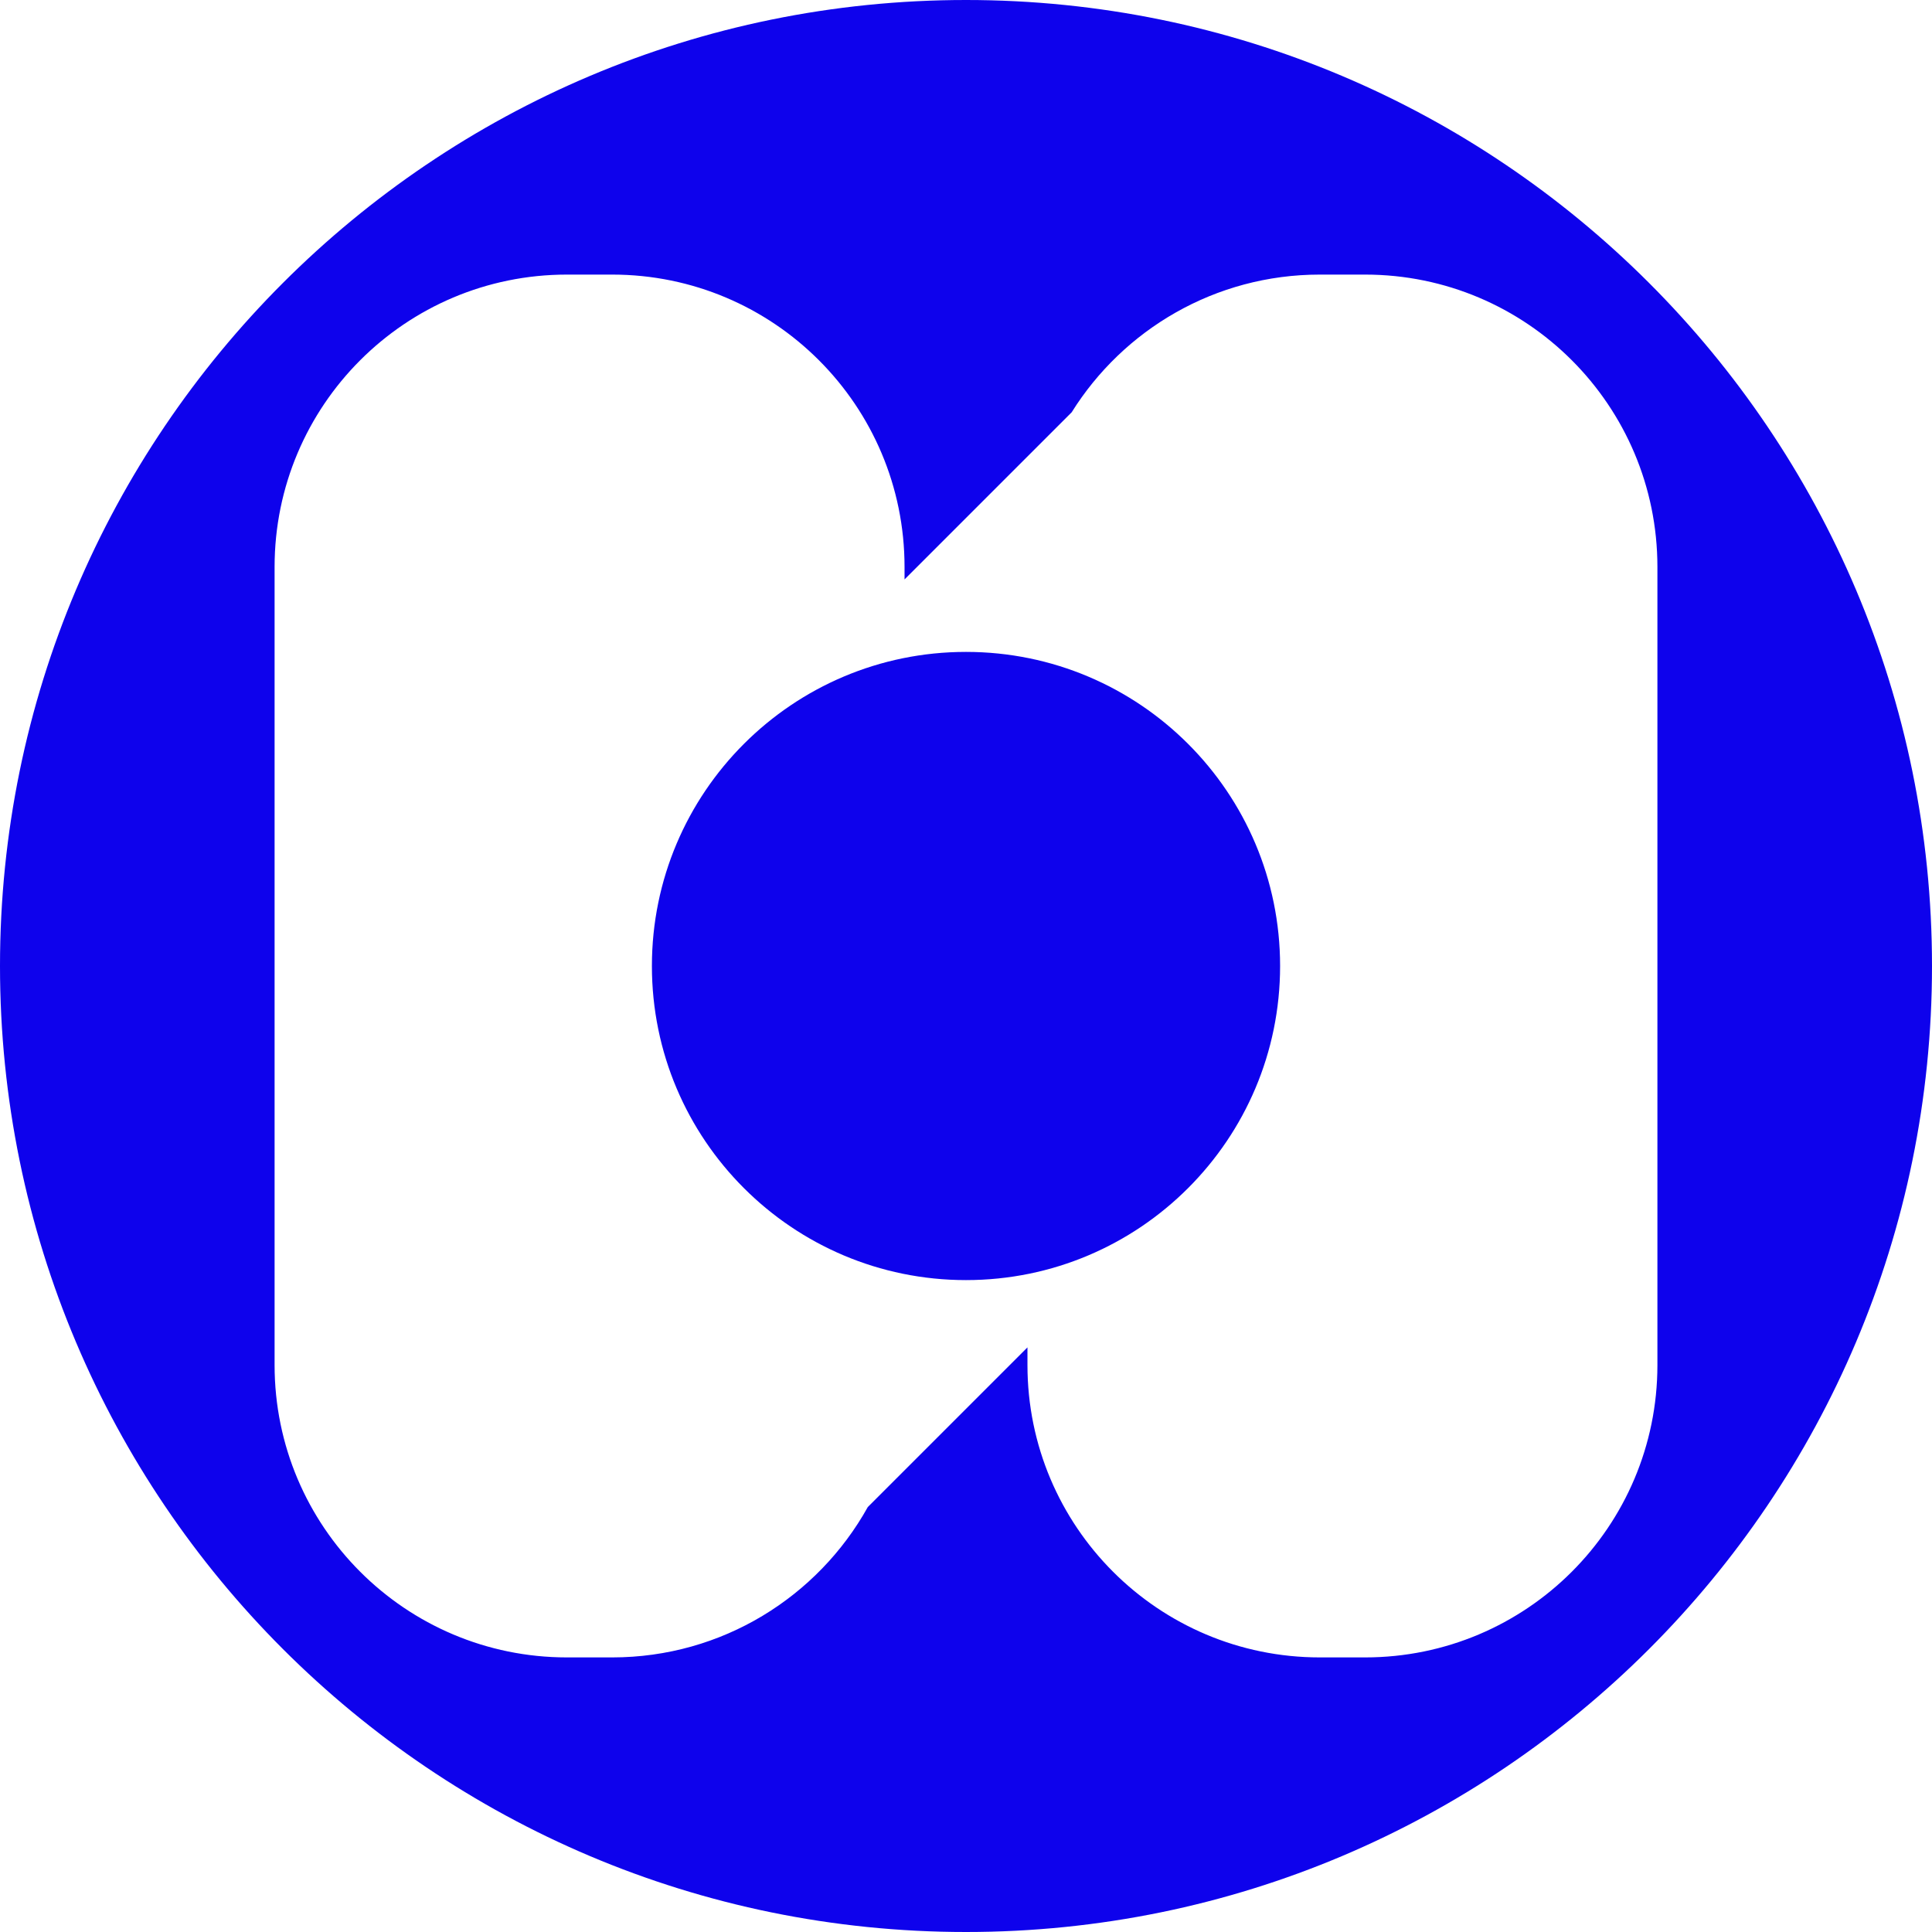
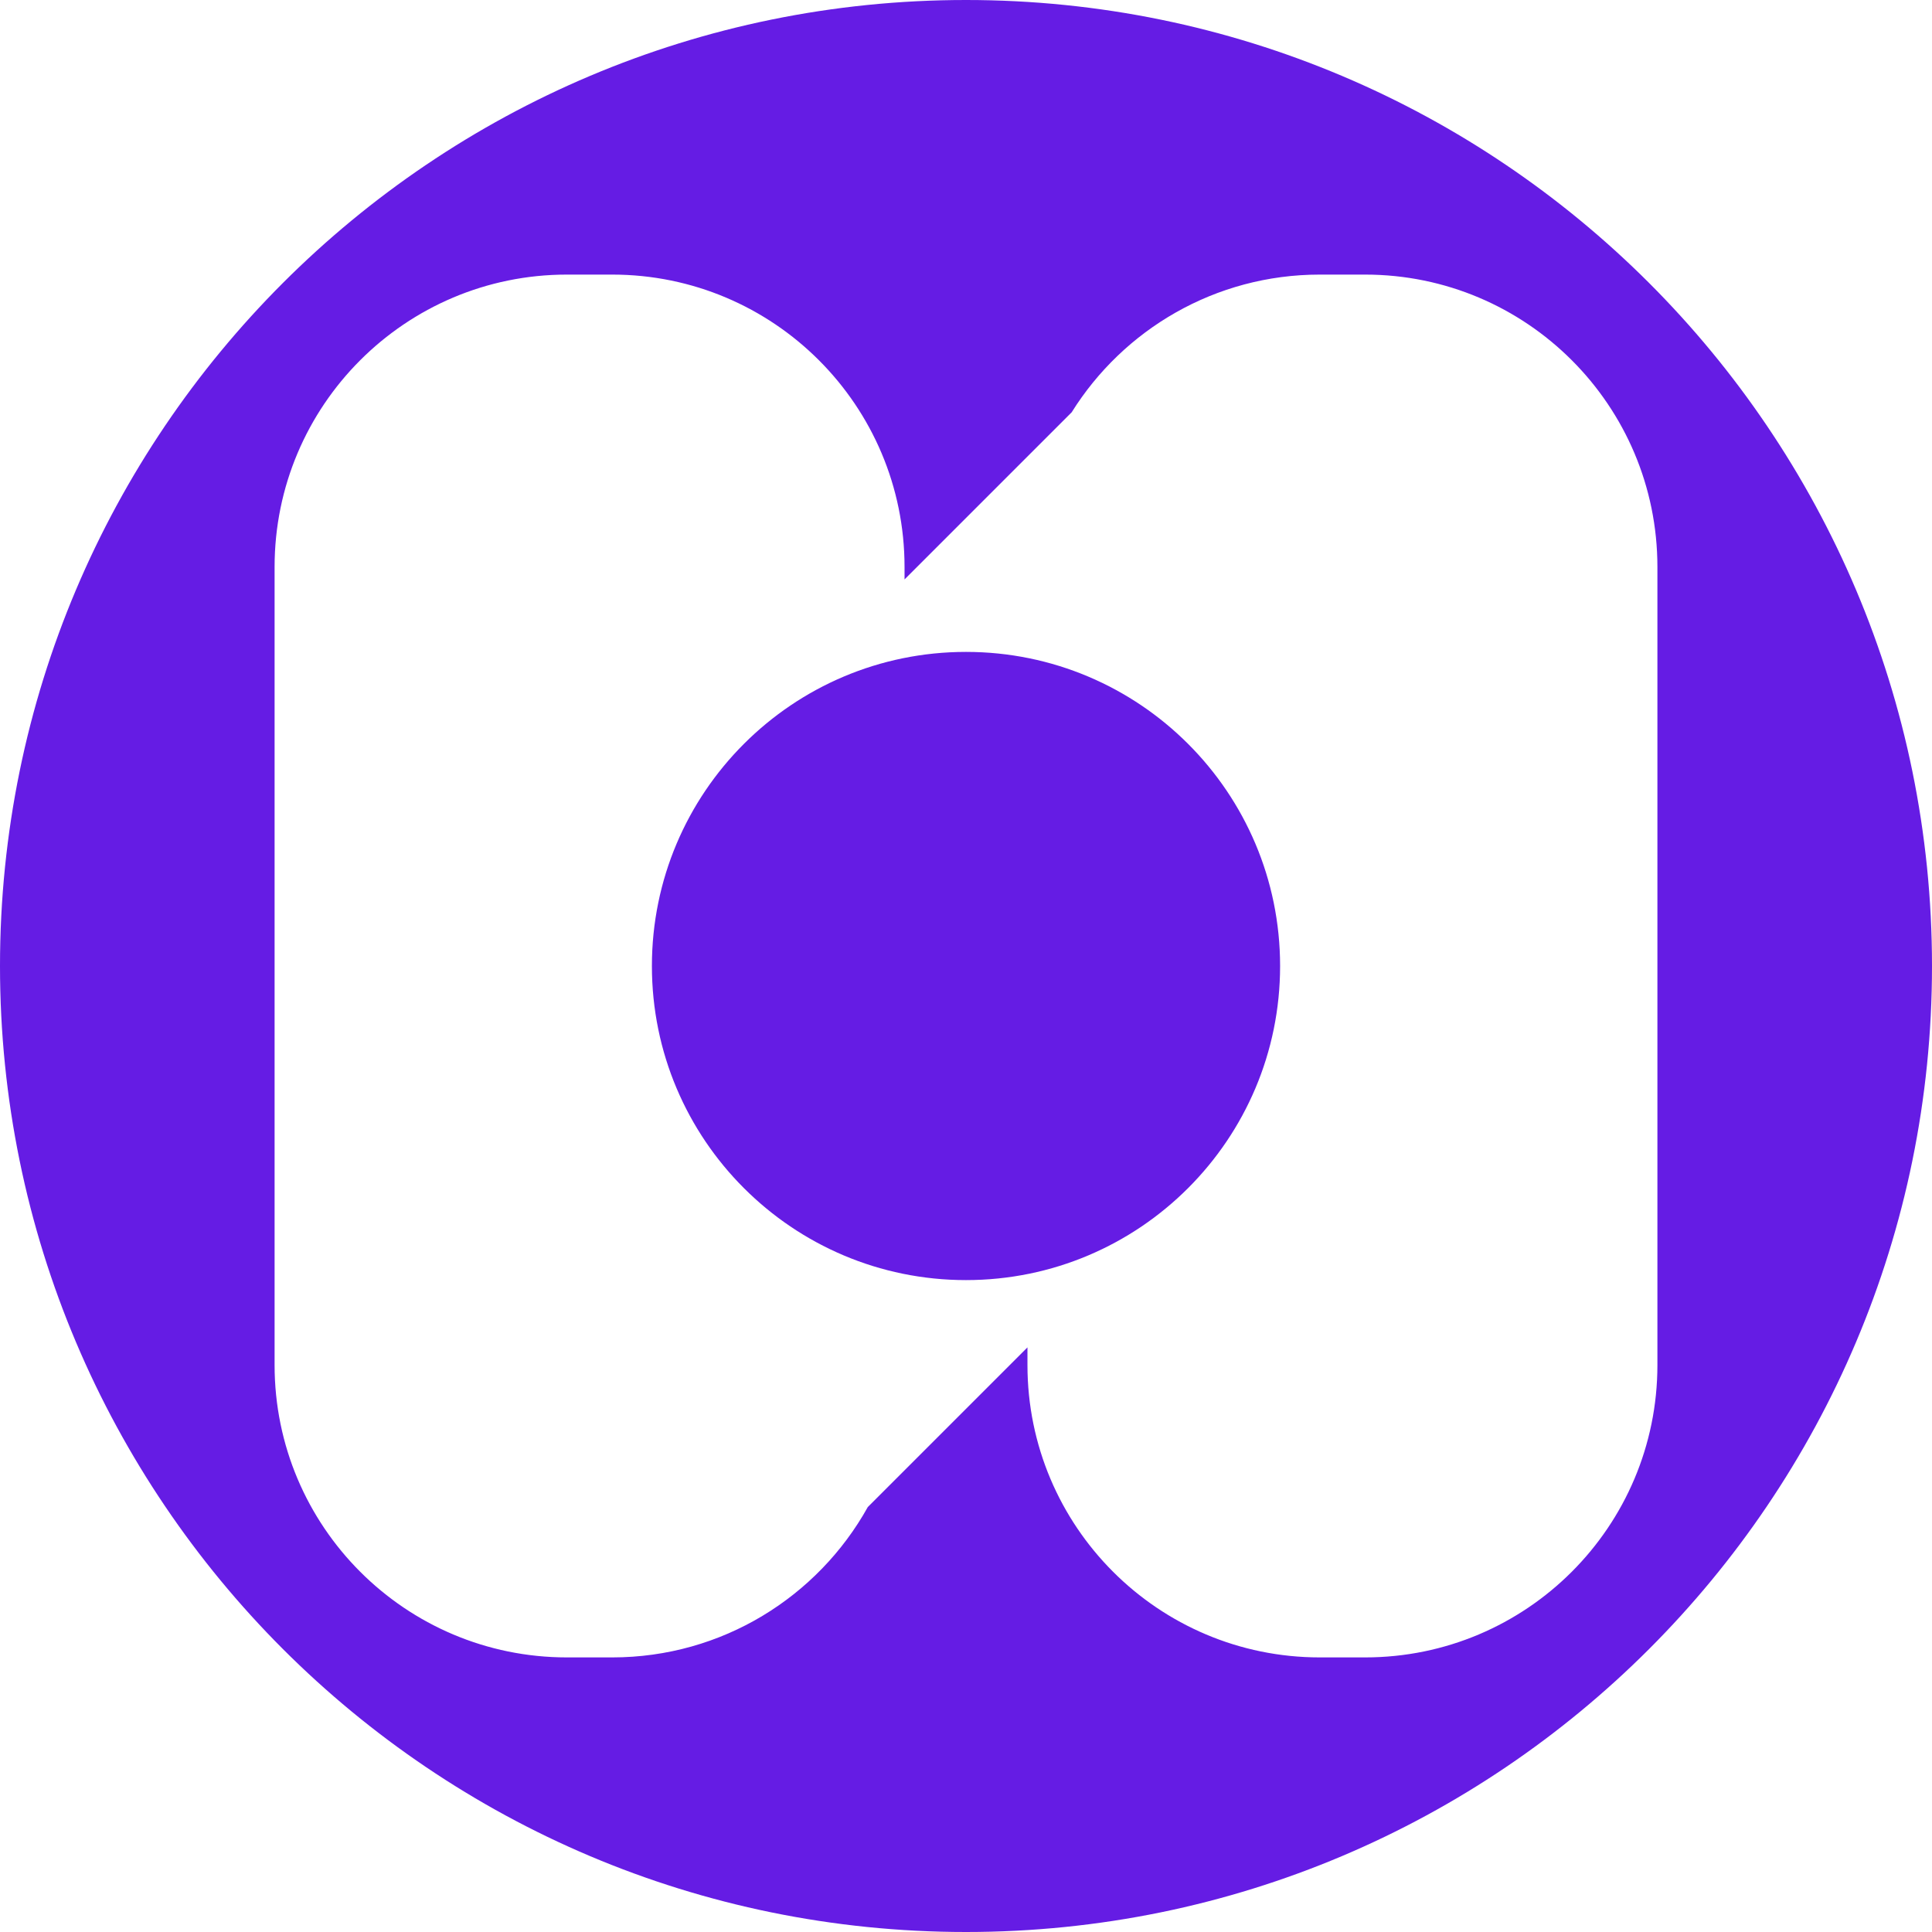
<svg xmlns="http://www.w3.org/2000/svg" width="978" height="978" viewBox="0 0 978 978" fill="none">
-   <path fill-rule="evenodd" clip-rule="evenodd" d="M489 978C759.067 978 978 759.067 978 489C978 218.933 759.067 0 489 0C218.933 0 0 218.933 0 489C0 759.067 218.933 978 489 978ZM287 139C205.262 139 139 205.262 139 287V691C139 772.738 205.262 839 287 839H309.889C365.539 839 414.015 808.285 439.29 762.884L520.111 682.063V691C520.111 772.738 586.373 839 668.111 839H691C772.738 839 839 772.738 839 691V287C839 205.262 772.738 139 691 139H668.111C615.124 139 568.641 166.845 542.496 208.701L457.889 293.308V287C457.889 205.262 391.627 139 309.889 139H287Z" fill="#0E02EC" />
-   <circle cx="489" cy="489" r="159" fill="#0E02EC" />
+   <path fill-rule="evenodd" clip-rule="evenodd" d="M489 978C759.067 978 978 759.067 978 489C978 218.933 759.067 0 489 0C218.933 0 0 218.933 0 489C0 759.067 218.933 978 489 978ZM287 139C205.262 139 139 205.262 139 287V691C139 772.738 205.262 839 287 839H309.889C365.539 839 414.015 808.285 439.29 762.884L520.111 682.063V691C520.111 772.738 586.373 839 668.111 839H691C772.738 839 839 772.738 839 691V287C839 205.262 772.738 139 691 139H668.111C615.124 139 568.641 166.845 542.496 208.701L457.889 293.308V287C457.889 205.262 391.627 139 309.889 139H287Z" fill="#651CE4" />
+   <circle cx="489" cy="489" r="159" fill="#651CE4" />
</svg>
